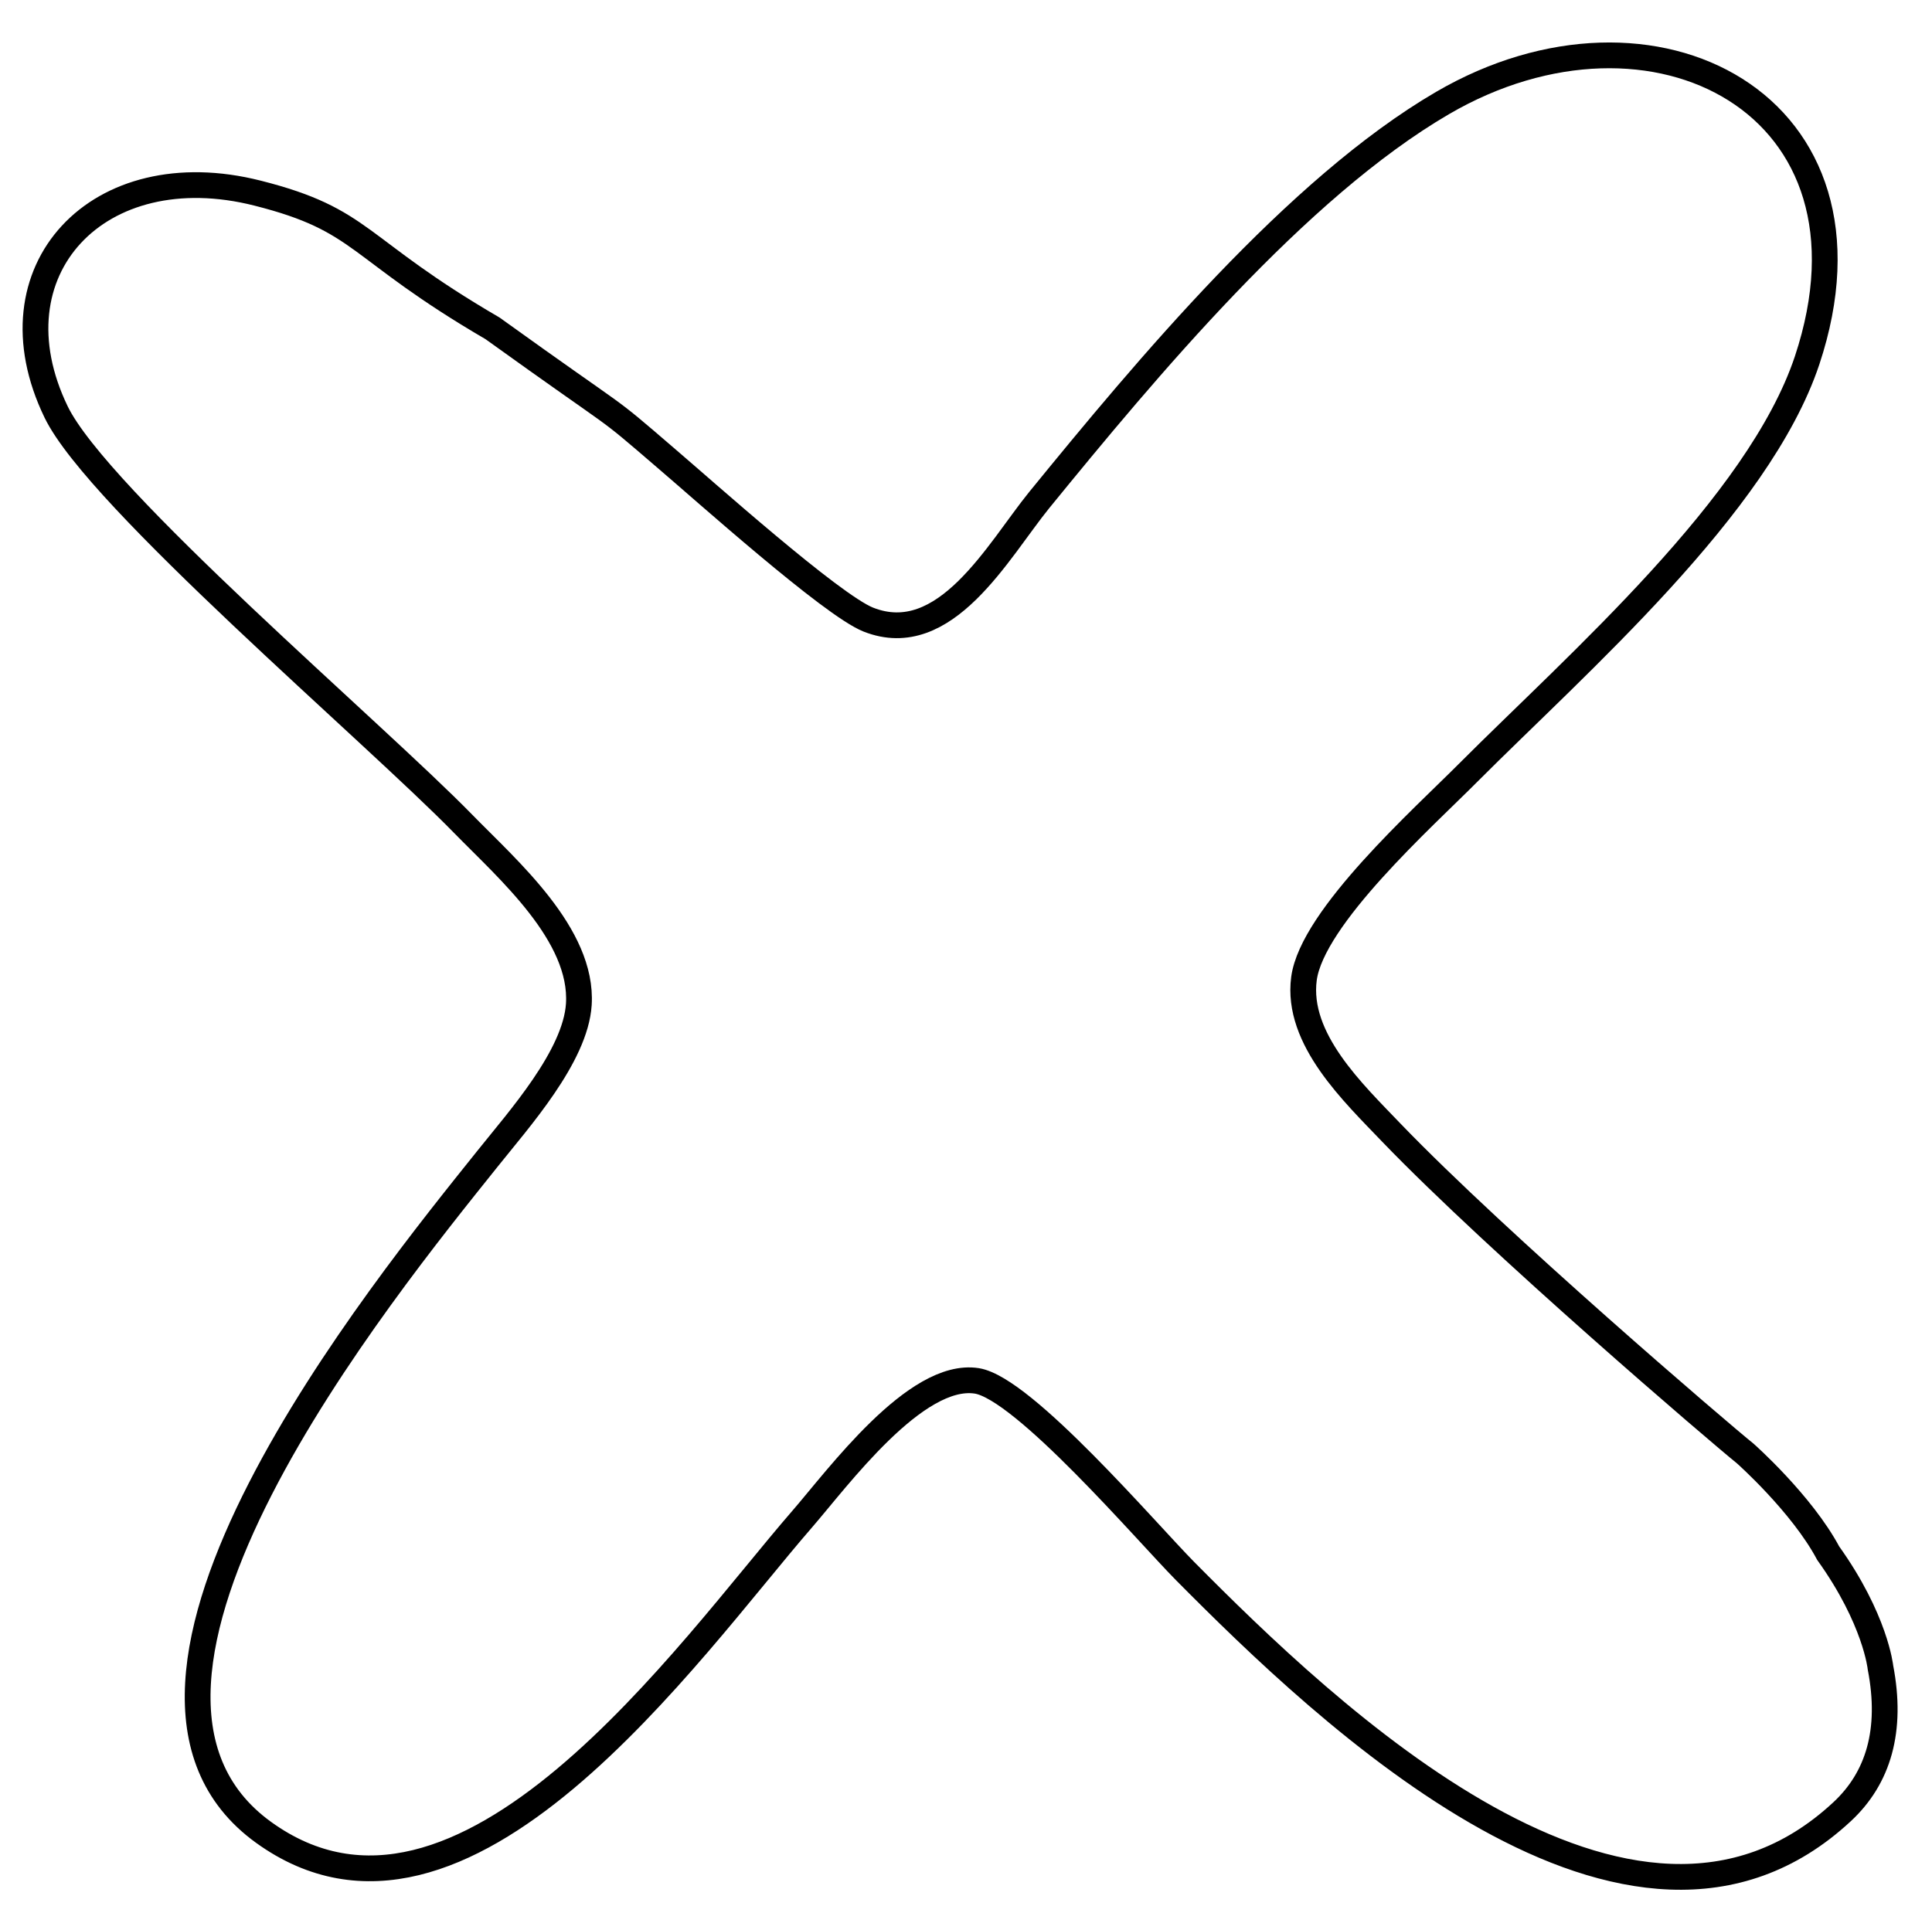
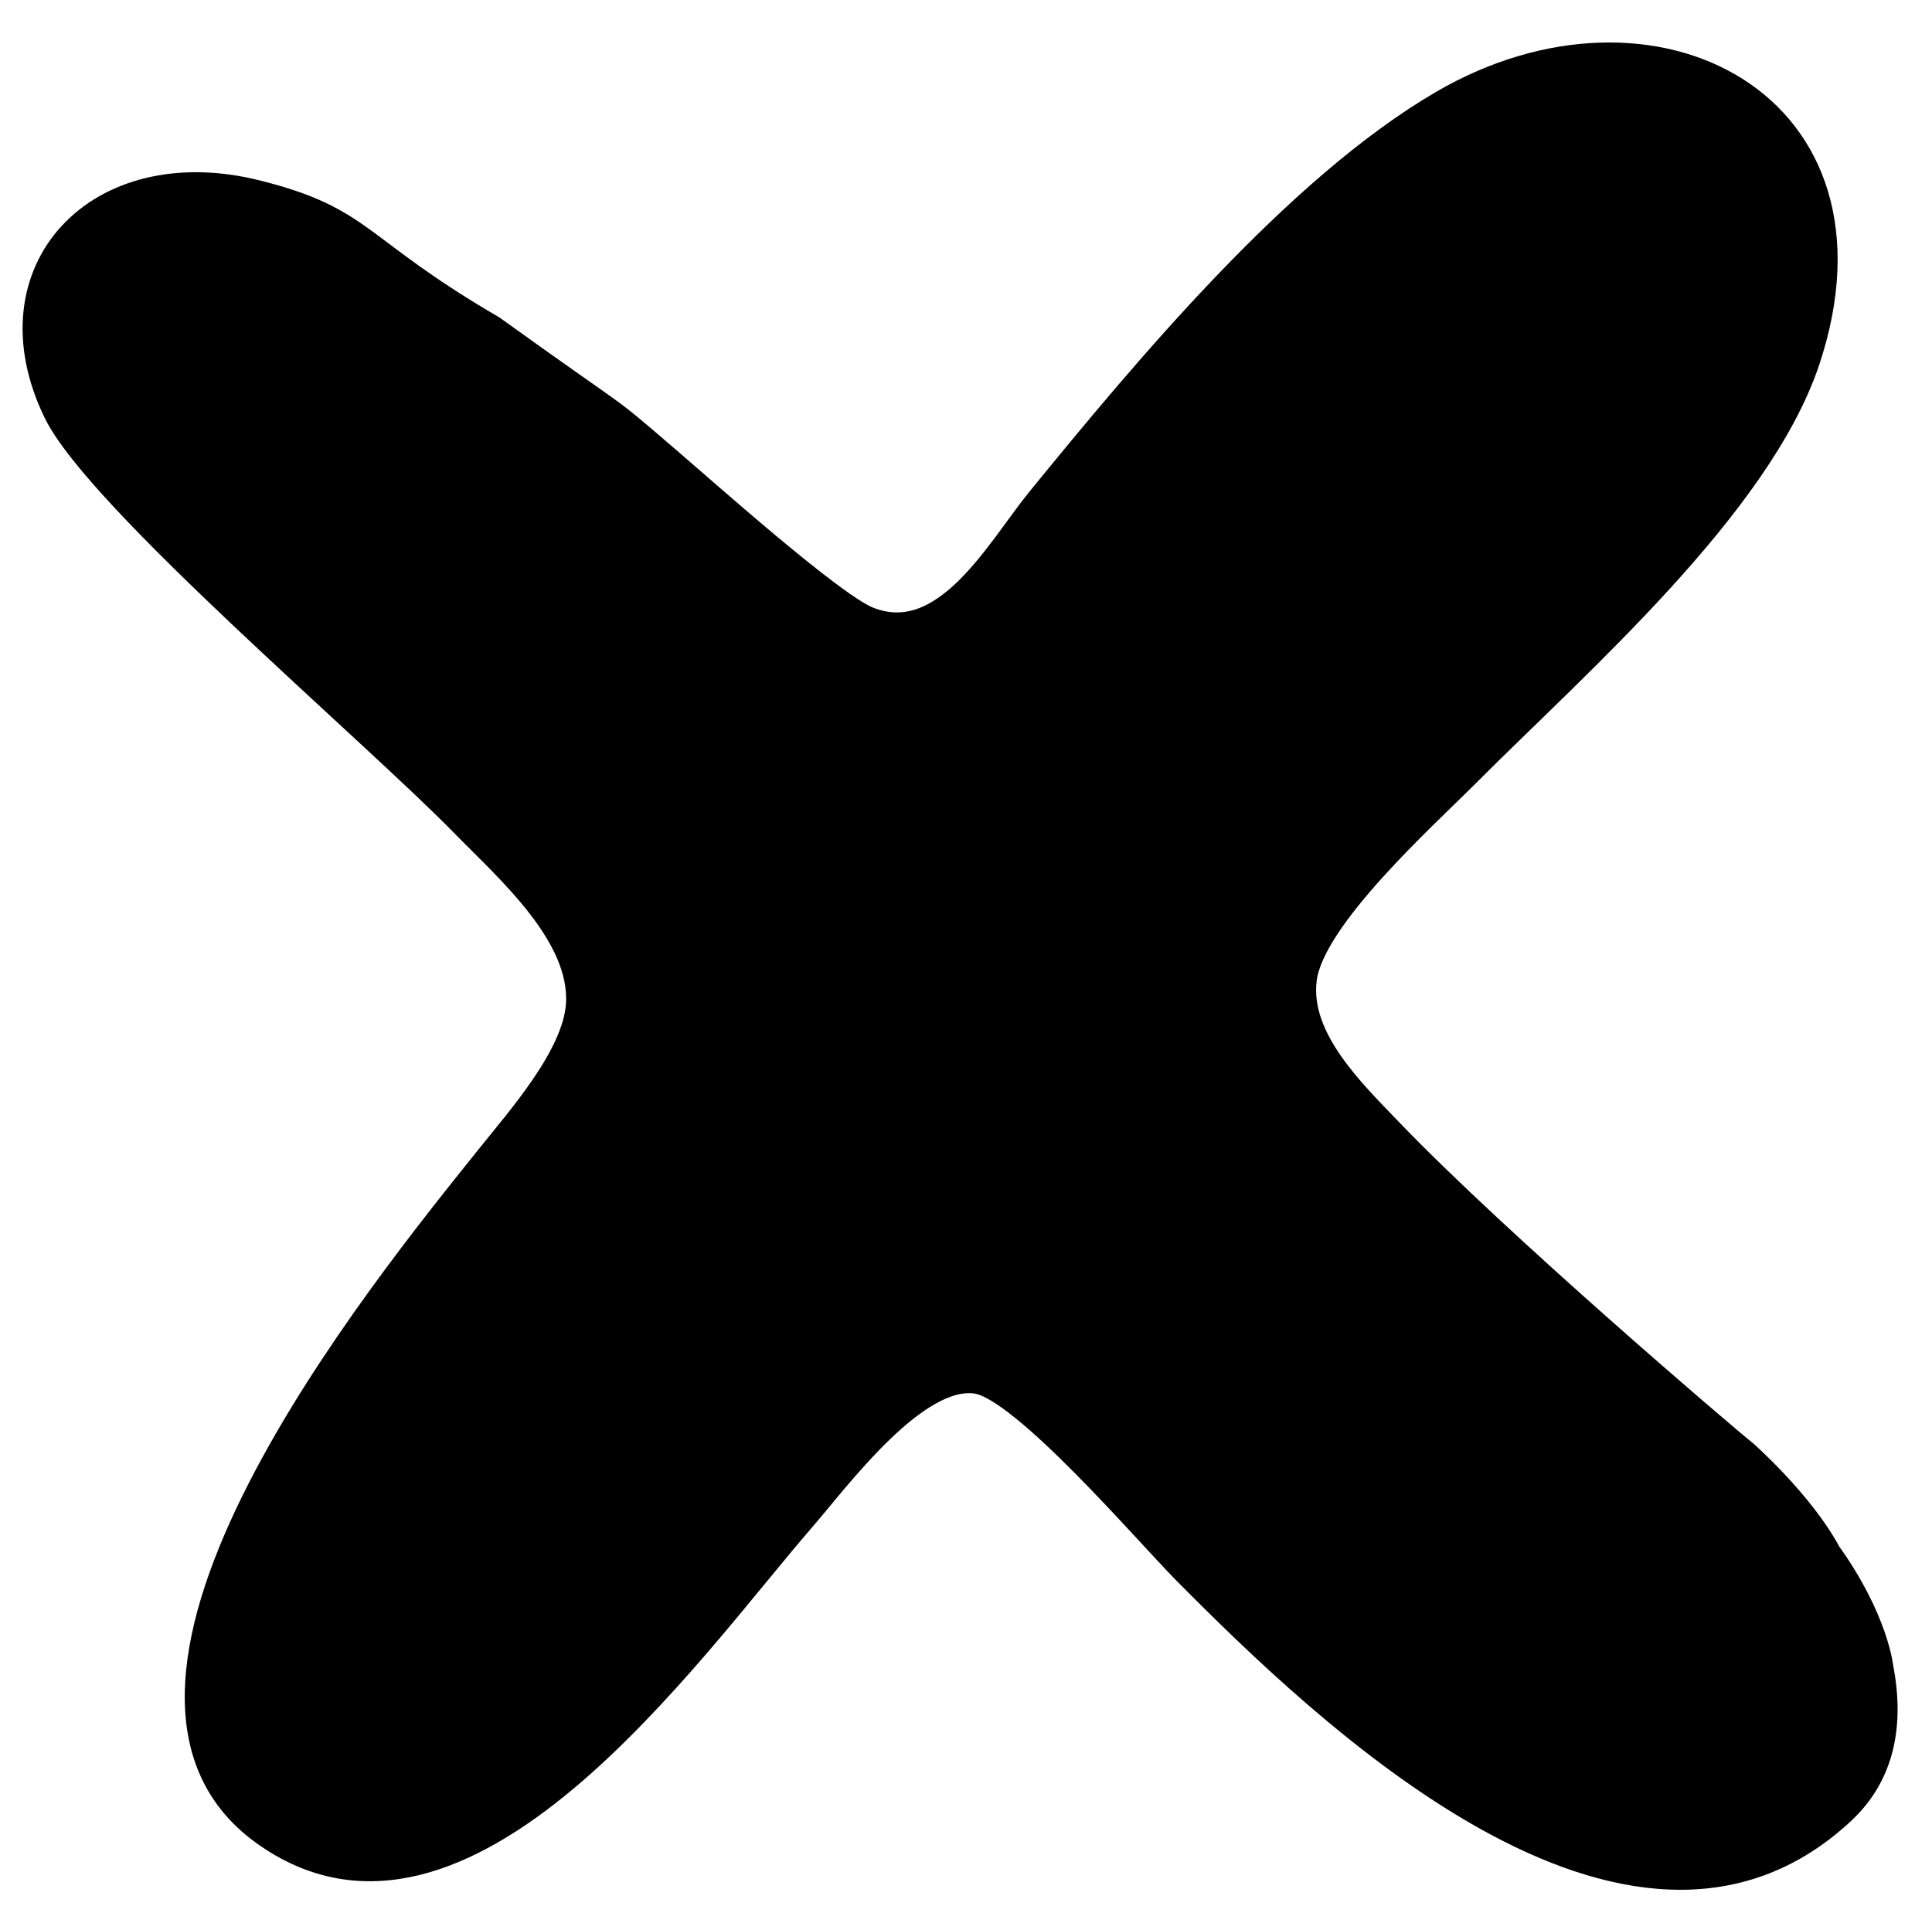
- <svg xmlns="http://www.w3.org/2000/svg" width="26.455mm" height="26.102mm" viewBox="0 0 75 74">
-   <path id="Selection" fill="none" stroke="black" stroke-width="1" d="M 19.12,12.75            C 24.50,16.62 23.25,15.55 25.83,17.77              27.31,19.03 32.29,23.50 33.71,24.06              36.70,25.24 38.75,21.38 40.34,19.42              44.49,14.33 50.34,7.30 56.00,4.00              64.16,-0.76 73.46,4.05 70.15,14.00              68.27,19.63 61.22,25.77 57.00,30.00              55.27,31.74 50.94,35.61 50.62,38.00              50.31,40.35 52.55,42.45 54.02,43.99              58.17,48.30 66.78,55.66 67.75,56.44              67.75,56.44 69.94,58.38 70.97,60.31              72.81,62.88 73.00,64.75 73.00,64.75              73.47,67.19 72.92,69.04 71.51,70.35              63.33,77.96 51.45,66.50 46.00,61.00              44.49,59.47 39.74,53.91 37.92,53.62              35.55,53.25 32.52,57.40 31.13,59.00              26.74,64.06 17.98,76.75 10.23,71.15              2.33,65.44 14.88,50.05 18.92,45.00              20.14,43.47 22.34,41.02 22.47,39.00              22.64,36.30 19.72,33.77 17.99,32.00              14.50,28.42 3.81,19.36 2.18,16.00              -0.48,10.51 3.81,5.93 10.00,7.50              14.15,8.55 13.75,9.62 19.12,12.75 Z            M 30.00,61.00 30.00,61.00 30.00,61.00 30.00,61.00            M 14.00,10.12" />
+ <svg xmlns="http://www.w3.org/2000/svg" width="75px" height="74px" viewBox="0 0 75 74">
+   <path id="Selection" fill="black" stroke="black" stroke-width="1" d="M 19.12,12.75            C 24.50,16.62 23.25,15.55 25.83,17.77              27.31,19.03 32.29,23.50 33.71,24.06              36.70,25.24 38.75,21.38 40.34,19.42              44.49,14.33 50.34,7.30 56.00,4.00              64.16,-0.76 73.46,4.05 70.15,14.00              68.27,19.63 61.22,25.77 57.00,30.00              55.27,31.74 50.94,35.61 50.62,38.00              50.31,40.35 52.55,42.45 54.02,43.99              58.17,48.30 66.78,55.66 67.75,56.44              67.75,56.44 69.94,58.38 70.97,60.31              72.81,62.88 73.00,64.75 73.00,64.75              73.47,67.19 72.92,69.04 71.51,70.35              63.33,77.96 51.45,66.50 46.00,61.00              44.49,59.47 39.74,53.91 37.92,53.62              35.55,53.25 32.52,57.40 31.13,59.00              26.74,64.06 17.98,76.75 10.23,71.15              2.33,65.44 14.88,50.05 18.92,45.00              20.14,43.47 22.34,41.02 22.47,39.00              22.64,36.30 19.72,33.77 17.99,32.00              14.50,28.42 3.81,19.36 2.18,16.00              -0.48,10.51 3.81,5.93 10.00,7.50              14.15,8.55 13.75,9.62 19.12,12.75 Z            M 30.00,61.00 30.00,61.00 30.00,61.00 30.00,61.00            M 14.00,10.12" />
</svg>
